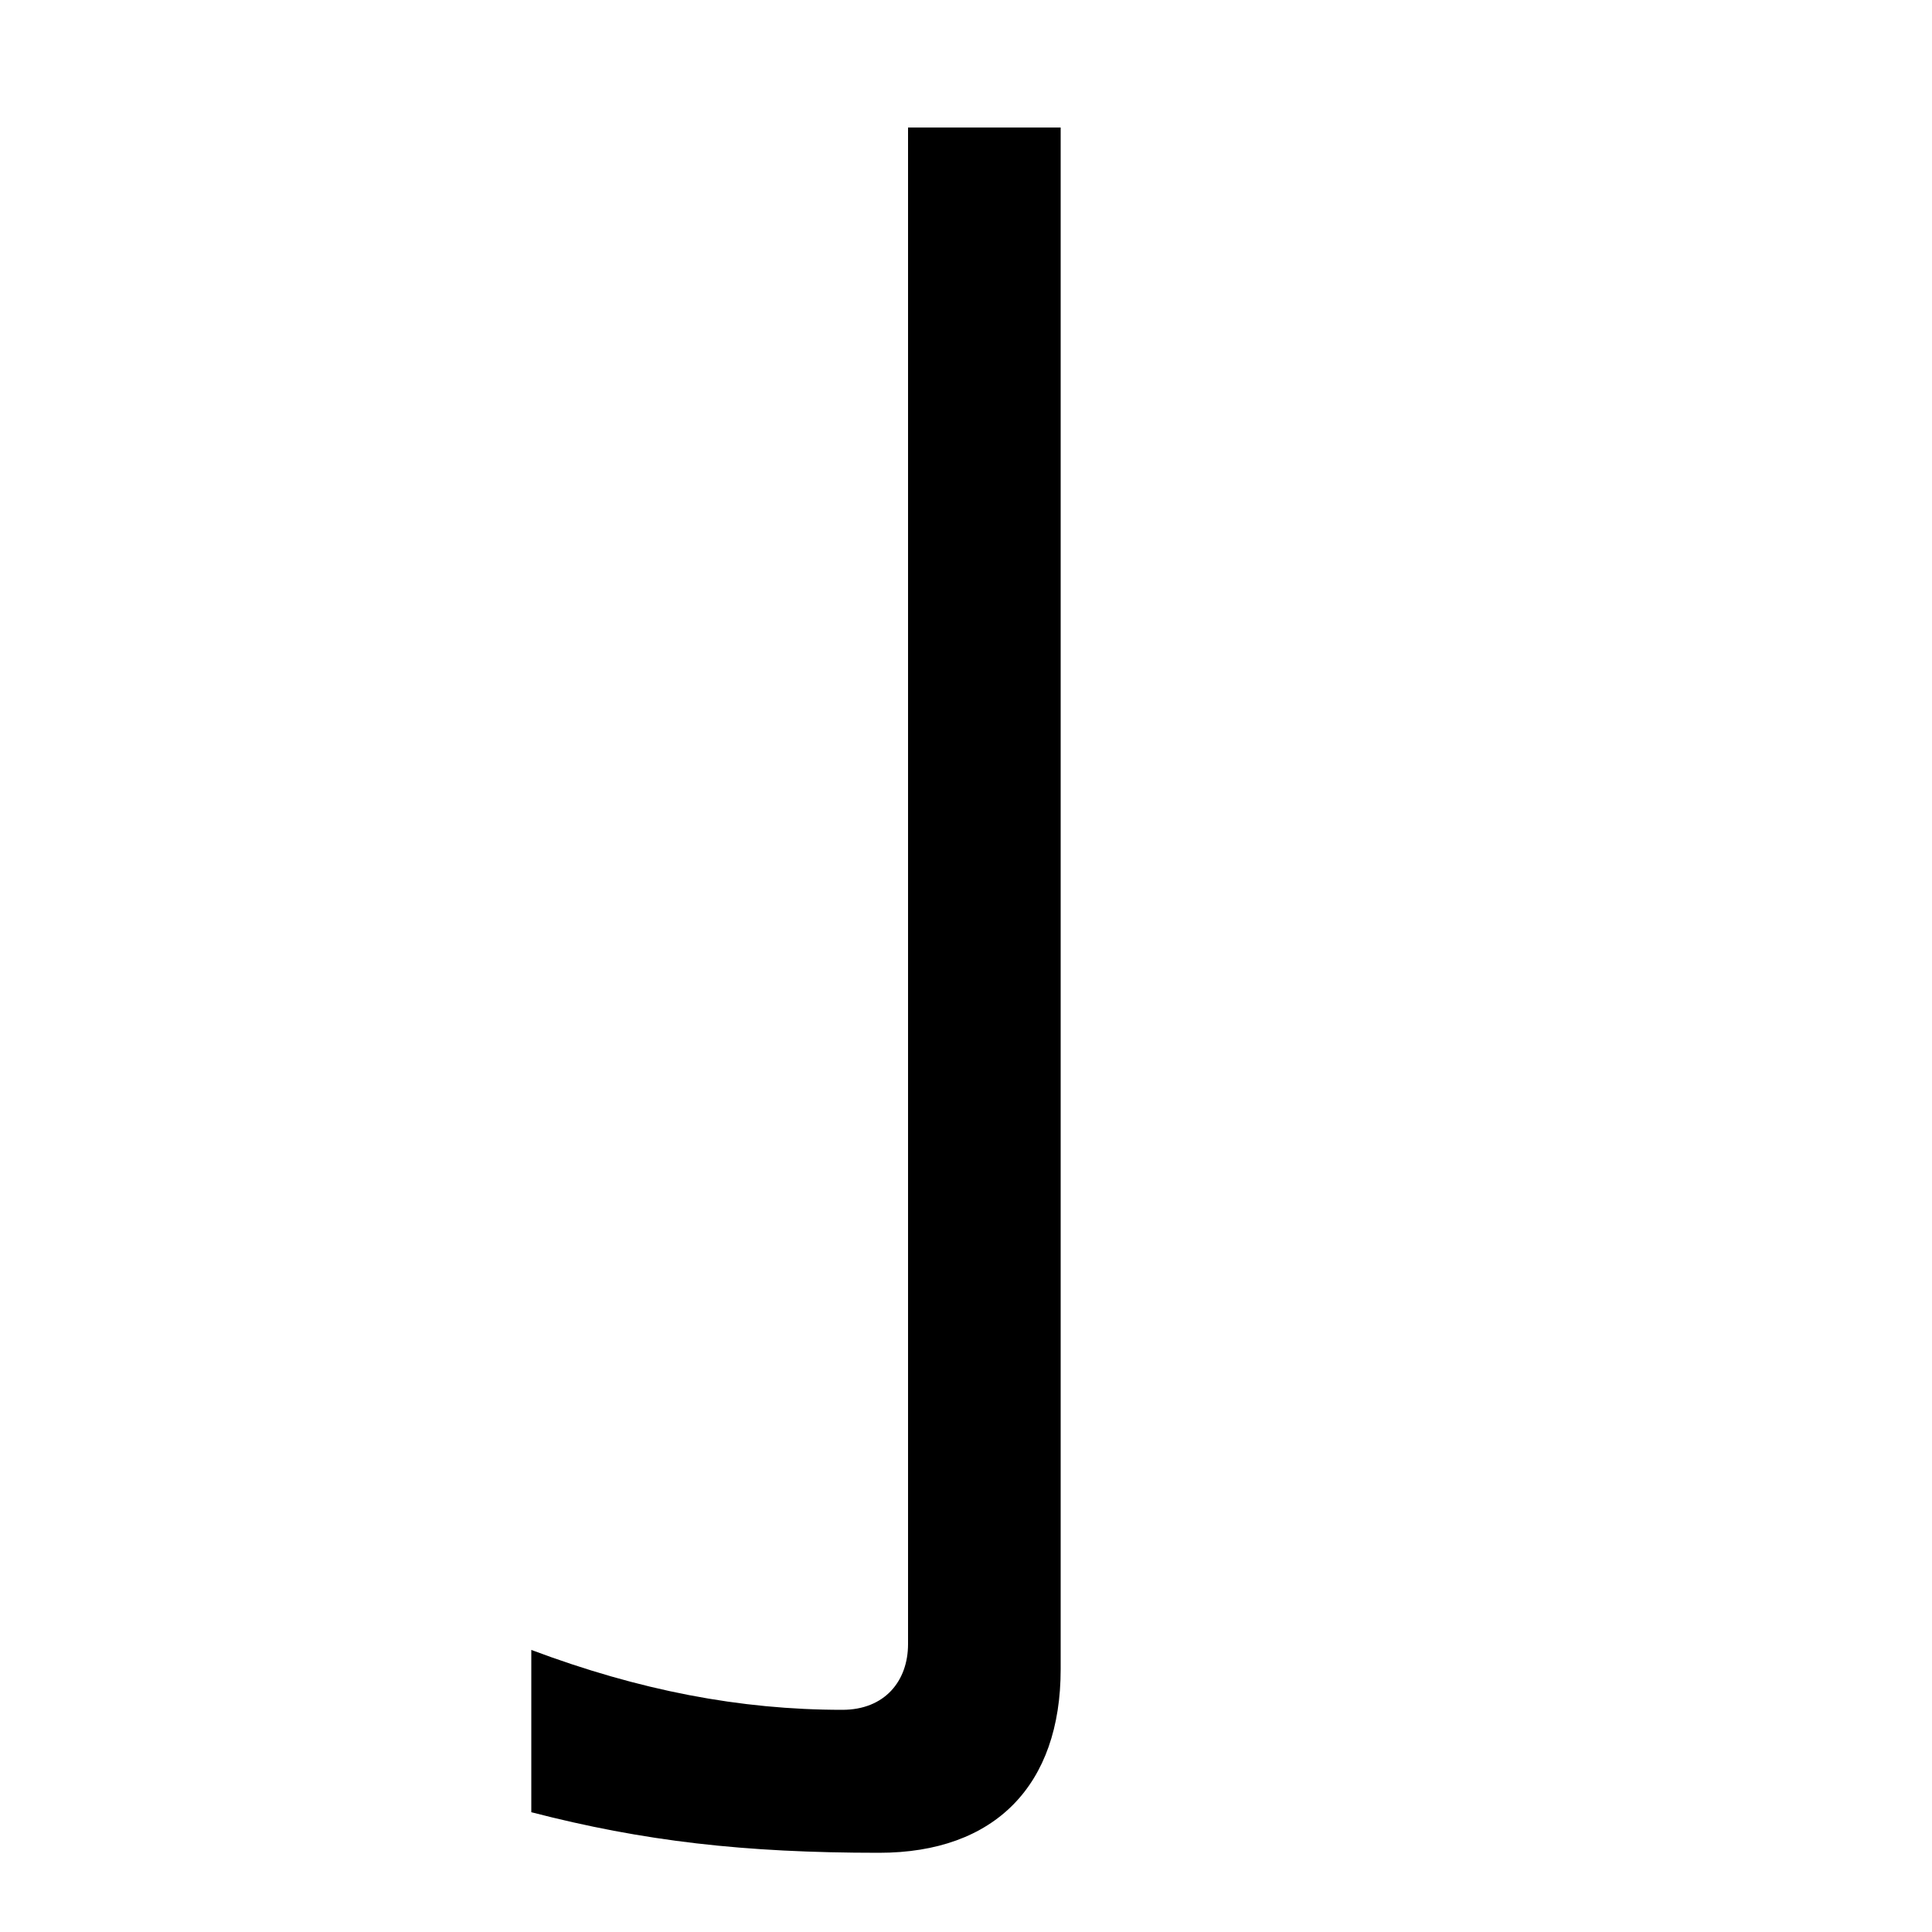
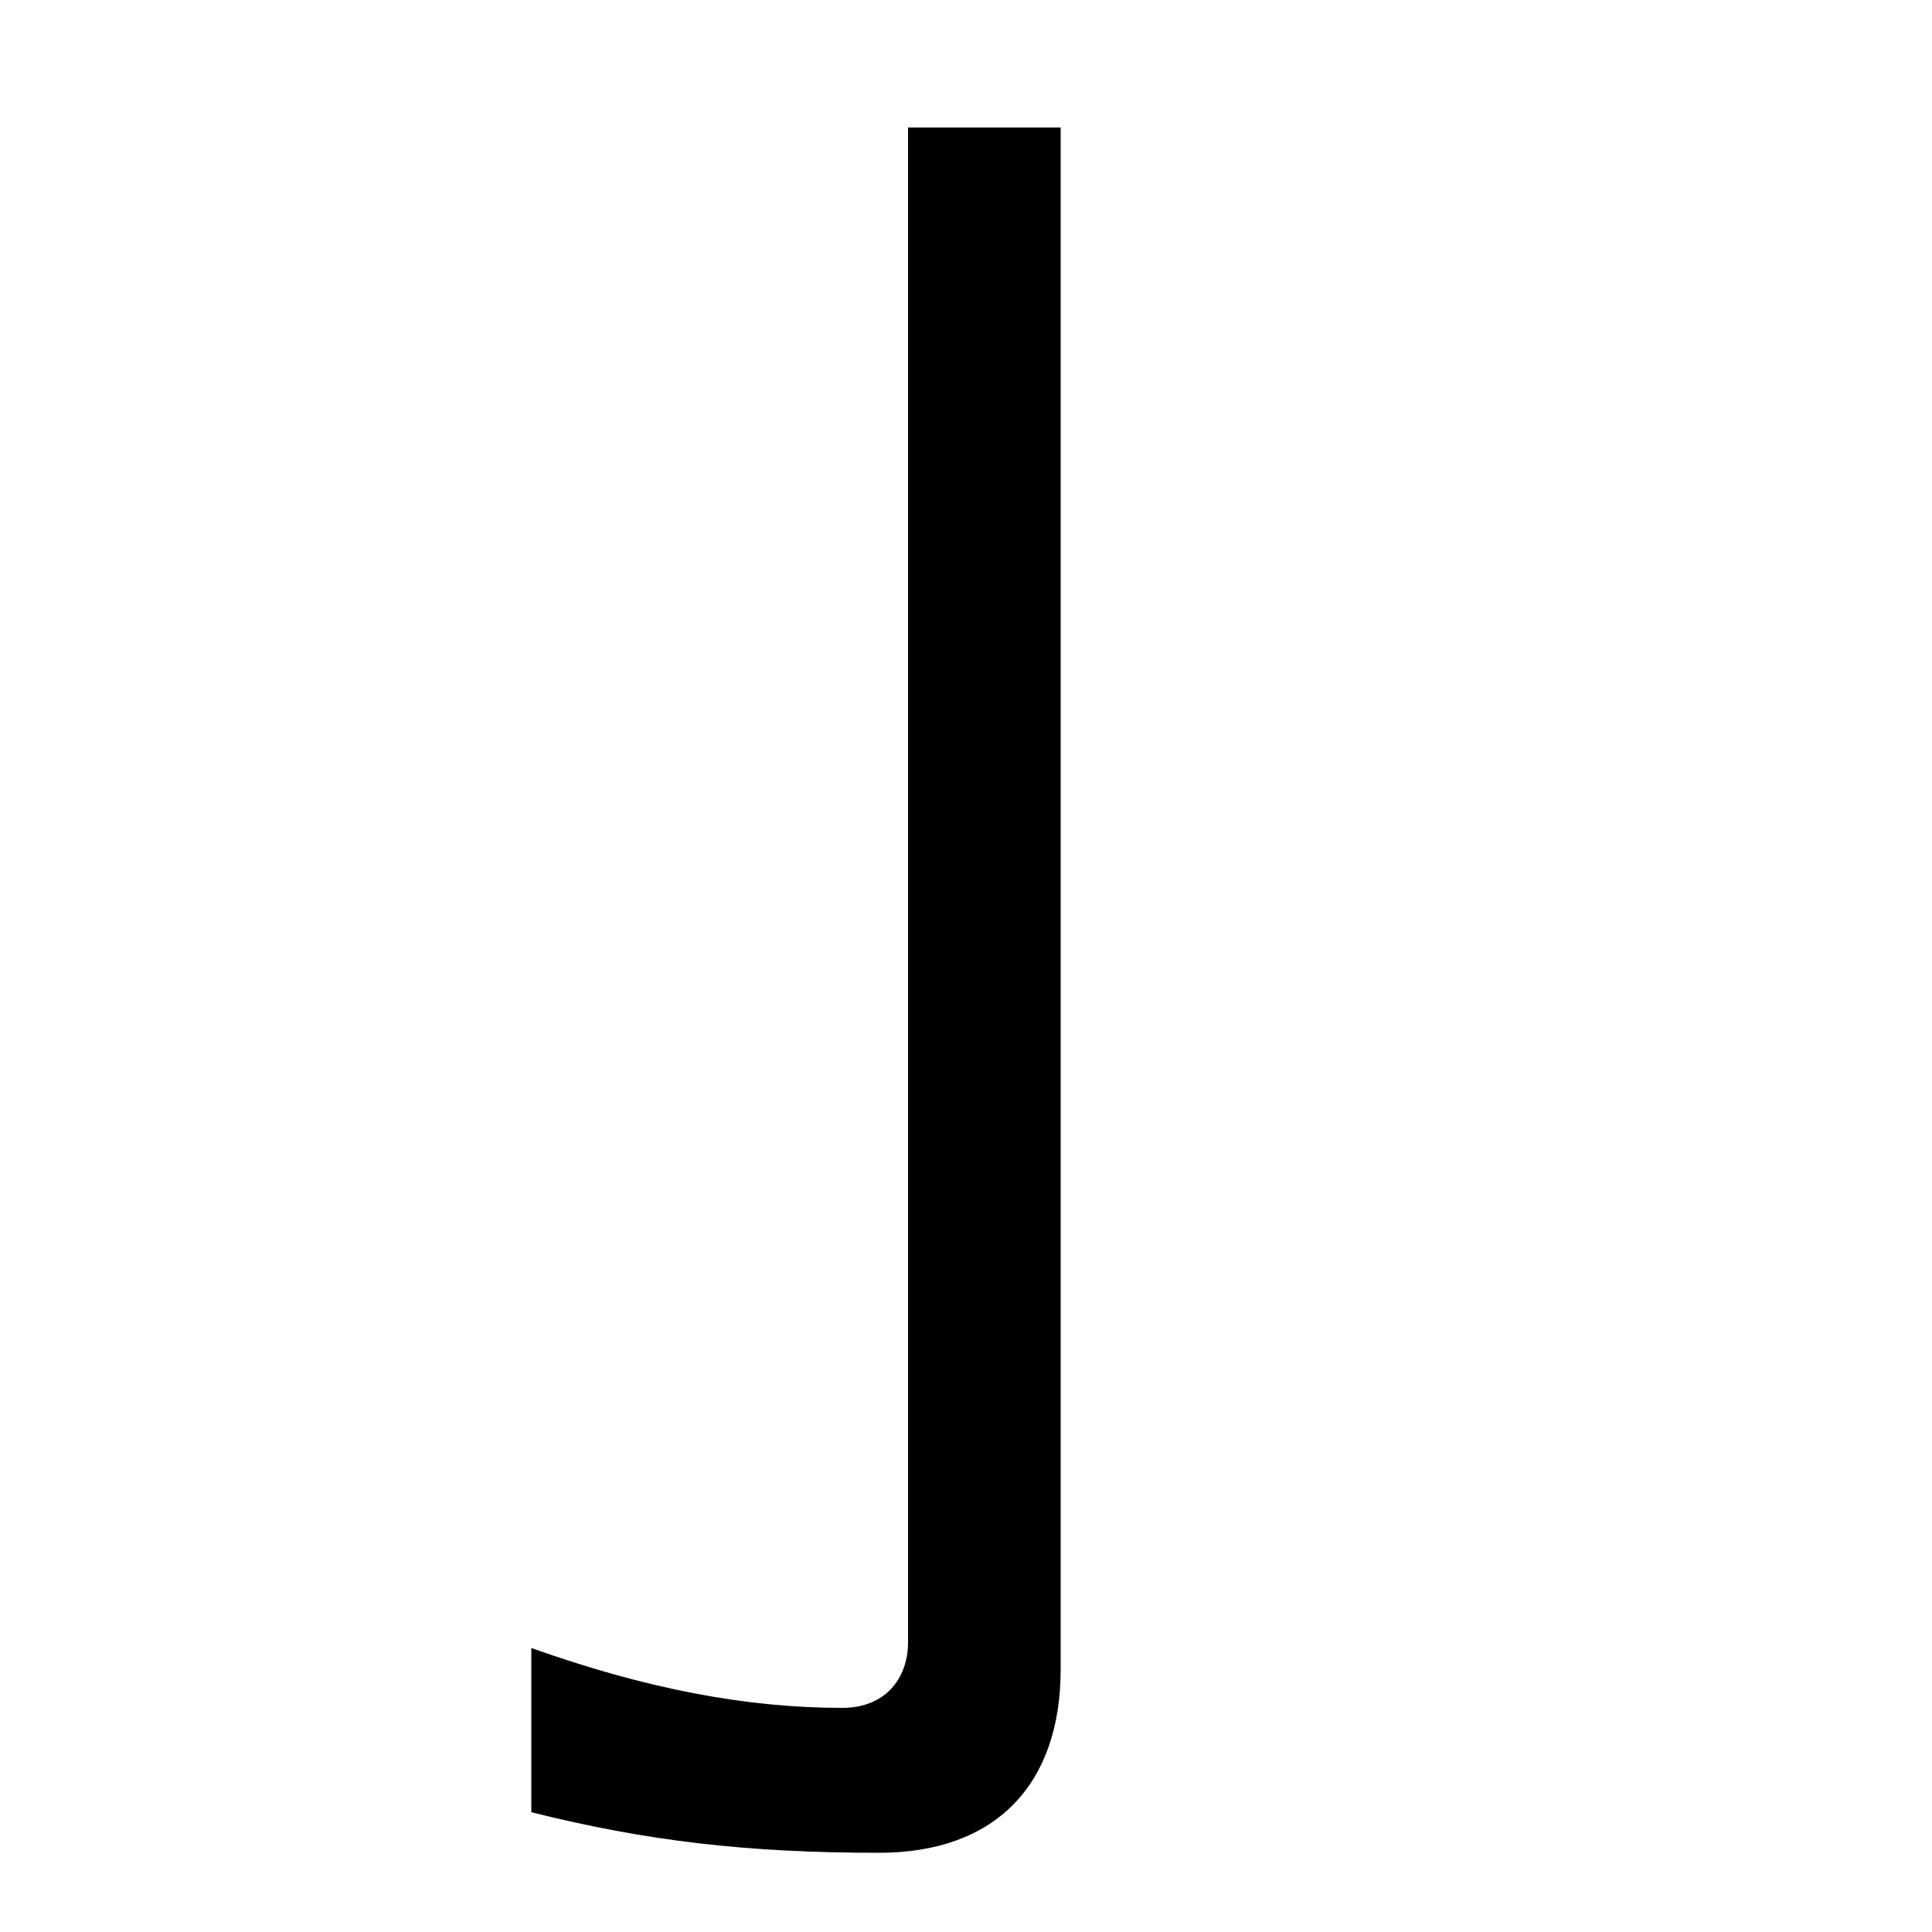
<svg xmlns="http://www.w3.org/2000/svg" width="1000" height="1000">
-   <path d="M455 -79C515 -79 549 -44 549 16V814H470V29C470 10 458 -5 436 -5C383 -5 331 5 275 26V-58C333 -73 385 -79 455 -79Z" transform="translate(0, 880) scale(1,-1)" />
+   <path d="M455 -79C515 -79 549 -44 549 16V814H470V30C470 11 458 -4 436 -4C386 -4 334 6 275 27V-58C335 -73 387 -79 455 -79Z" transform="translate(0, 880) scale(1,-1)" />
</svg>
